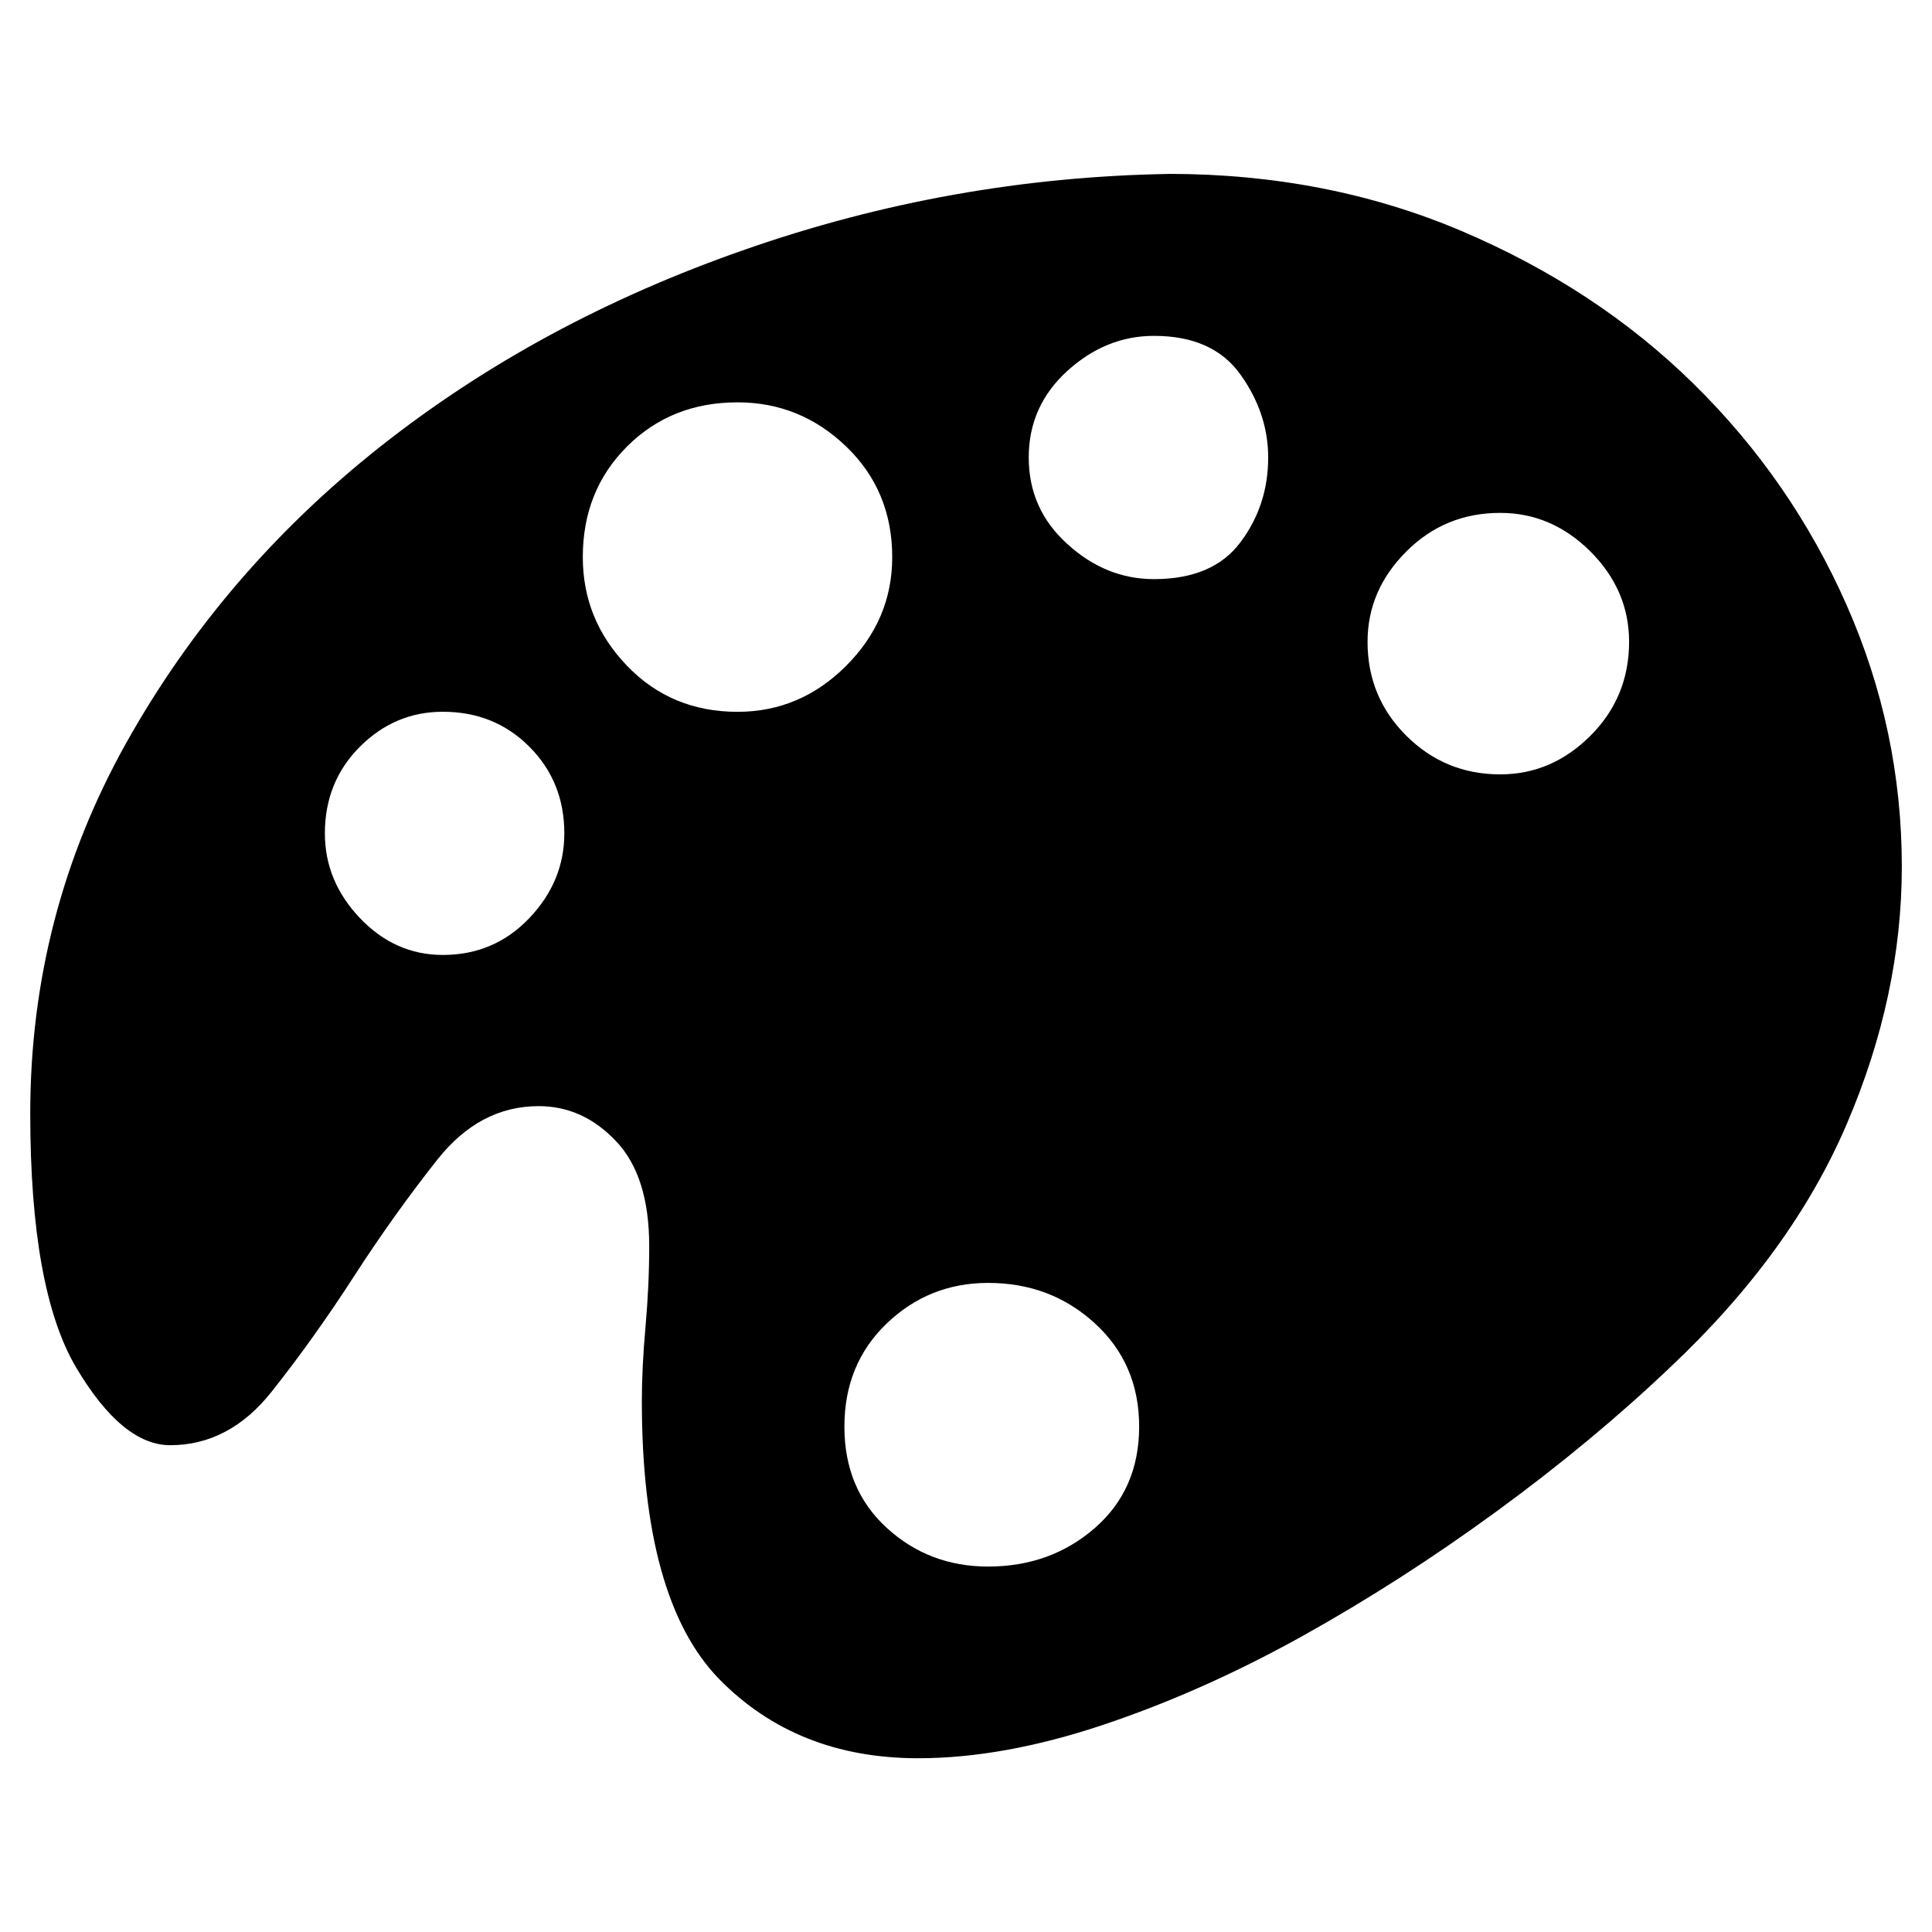
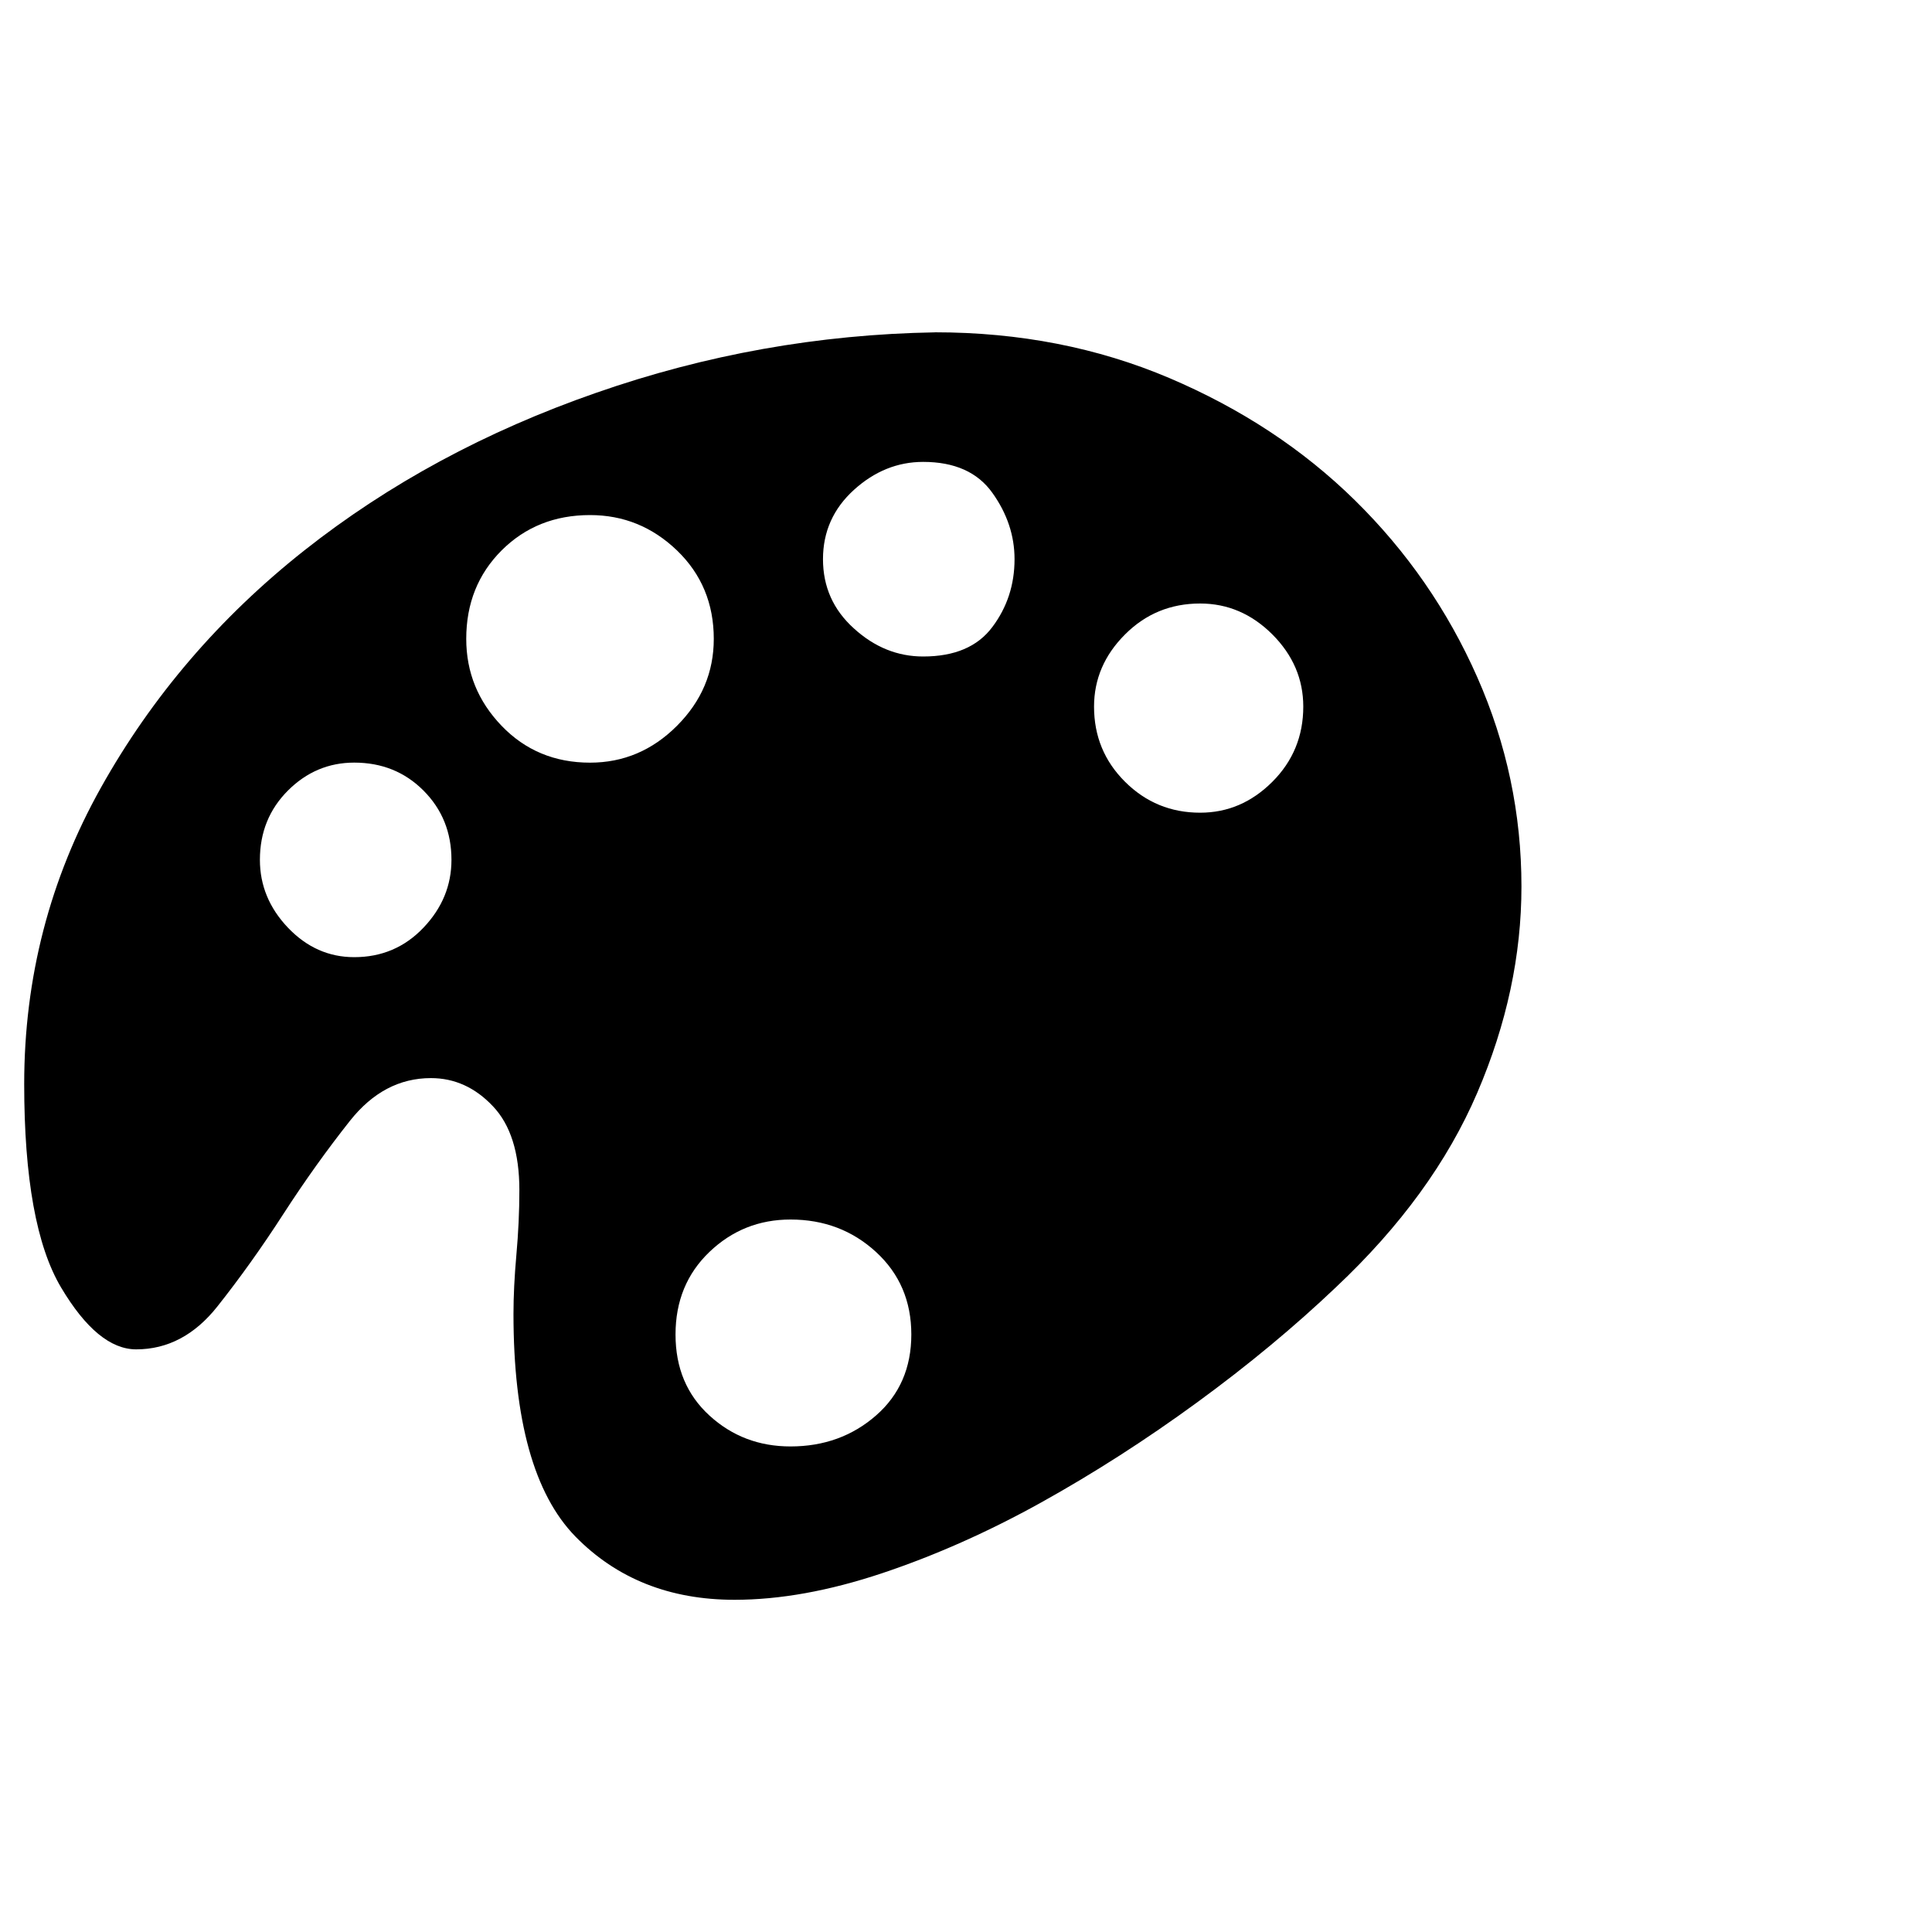
- <svg xmlns="http://www.w3.org/2000/svg" version="1.1" viewBox="0 0 32 32">
+ <svg xmlns="http://www.w3.org/2000/svg" version="1.1" viewBox="0 -4 40 40">
  <path d="M19.357 2.88c1.749 0 3.366 0.316 4.851 0.946 1.485 0.632 2.768 1.474 3.845 2.533s1.922 2.279 2.532 3.661c0.611 1.383 0.915 2.829 0.915 4.334 0 1.425-0.304 2.847-0.915 4.271-0.611 1.425-1.587 2.767-2.928 4.028-0.855 0.813-1.811 1.607-2.869 2.38s-2.136 1.465-3.233 2.075c-1.099 0.61-2.198 1.098-3.296 1.465-1.098 0.366-2.115 0.549-3.051 0.549-1.343 0-2.441-0.438-3.296-1.311-0.854-0.876-1.281-2.41-1.281-4.608 0-0.366 0.020-0.773 0.060-1.221s0.062-0.895 0.062-1.343c0-0.773-0.183-1.353-0.55-1.738-0.366-0.387-0.793-0.58-1.281-0.58-0.652 0-1.21 0.295-1.678 0.886s-0.926 1.23-1.373 1.921c-0.447 0.693-0.905 1.334-1.372 1.923s-1.028 0.886-1.679 0.886c-0.529 0-1.048-0.427-1.556-1.282s-0.763-2.259-0.763-4.212c0-2.197 0.529-4.241 1.587-6.133s2.462-3.529 4.21-4.912c1.75-1.383 3.762-2.471 6.041-3.264 2.277-0.796 4.617-1.212 7.018-1.253zM7.334 15.817c0.569 0 1.047-0.204 1.434-0.611s0.579-0.875 0.579-1.404c0-0.569-0.193-1.047-0.579-1.434s-0.864-0.579-1.434-0.579c-0.529 0-0.987 0.193-1.373 0.579s-0.58 0.864-0.58 1.434c0 0.53 0.194 0.998 0.58 1.404 0.388 0.407 0.845 0.611 1.373 0.611zM12.216 11.79c0.691 0 1.292-0.254 1.8-0.763s0.762-1.107 0.762-1.8c0-0.732-0.255-1.343-0.762-1.831-0.509-0.489-1.109-0.732-1.8-0.732-0.732 0-1.342 0.244-1.831 0.732-0.488 0.488-0.732 1.098-0.732 1.831 0 0.693 0.244 1.292 0.732 1.8s1.099 0.763 1.831 0.763zM16.366 25.947c0.692 0 1.282-0.214 1.77-0.64s0.732-0.987 0.732-1.678-0.244-1.261-0.732-1.709c-0.489-0.448-1.078-0.671-1.77-0.671-0.65 0-1.21 0.223-1.678 0.671s-0.702 1.018-0.702 1.709c0 0.692 0.234 1.25 0.702 1.678s1.027 0.64 1.678 0.64zM19.113 9.592c0.651 0 1.129-0.203 1.433-0.611 0.305-0.406 0.459-0.874 0.459-1.404 0-0.488-0.154-0.947-0.459-1.373-0.304-0.427-0.782-0.641-1.433-0.641-0.529 0-1.008 0.193-1.434 0.58s-0.64 0.865-0.64 1.434c0 0.571 0.213 1.049 0.64 1.434 0.427 0.389 0.905 0.581 1.434 0.581zM24.848 12.826c0.57 0 1.067-0.213 1.495-0.64 0.427-0.427 0.64-0.947 0.64-1.556 0-0.57-0.214-1.068-0.64-1.495-0.428-0.427-0.927-0.64-1.495-0.64-0.611 0-1.129 0.213-1.555 0.64-0.428 0.427-0.642 0.926-0.642 1.495 0 0.611 0.213 1.129 0.642 1.556s0.947 0.64 1.555 0.64z" />
</svg>
